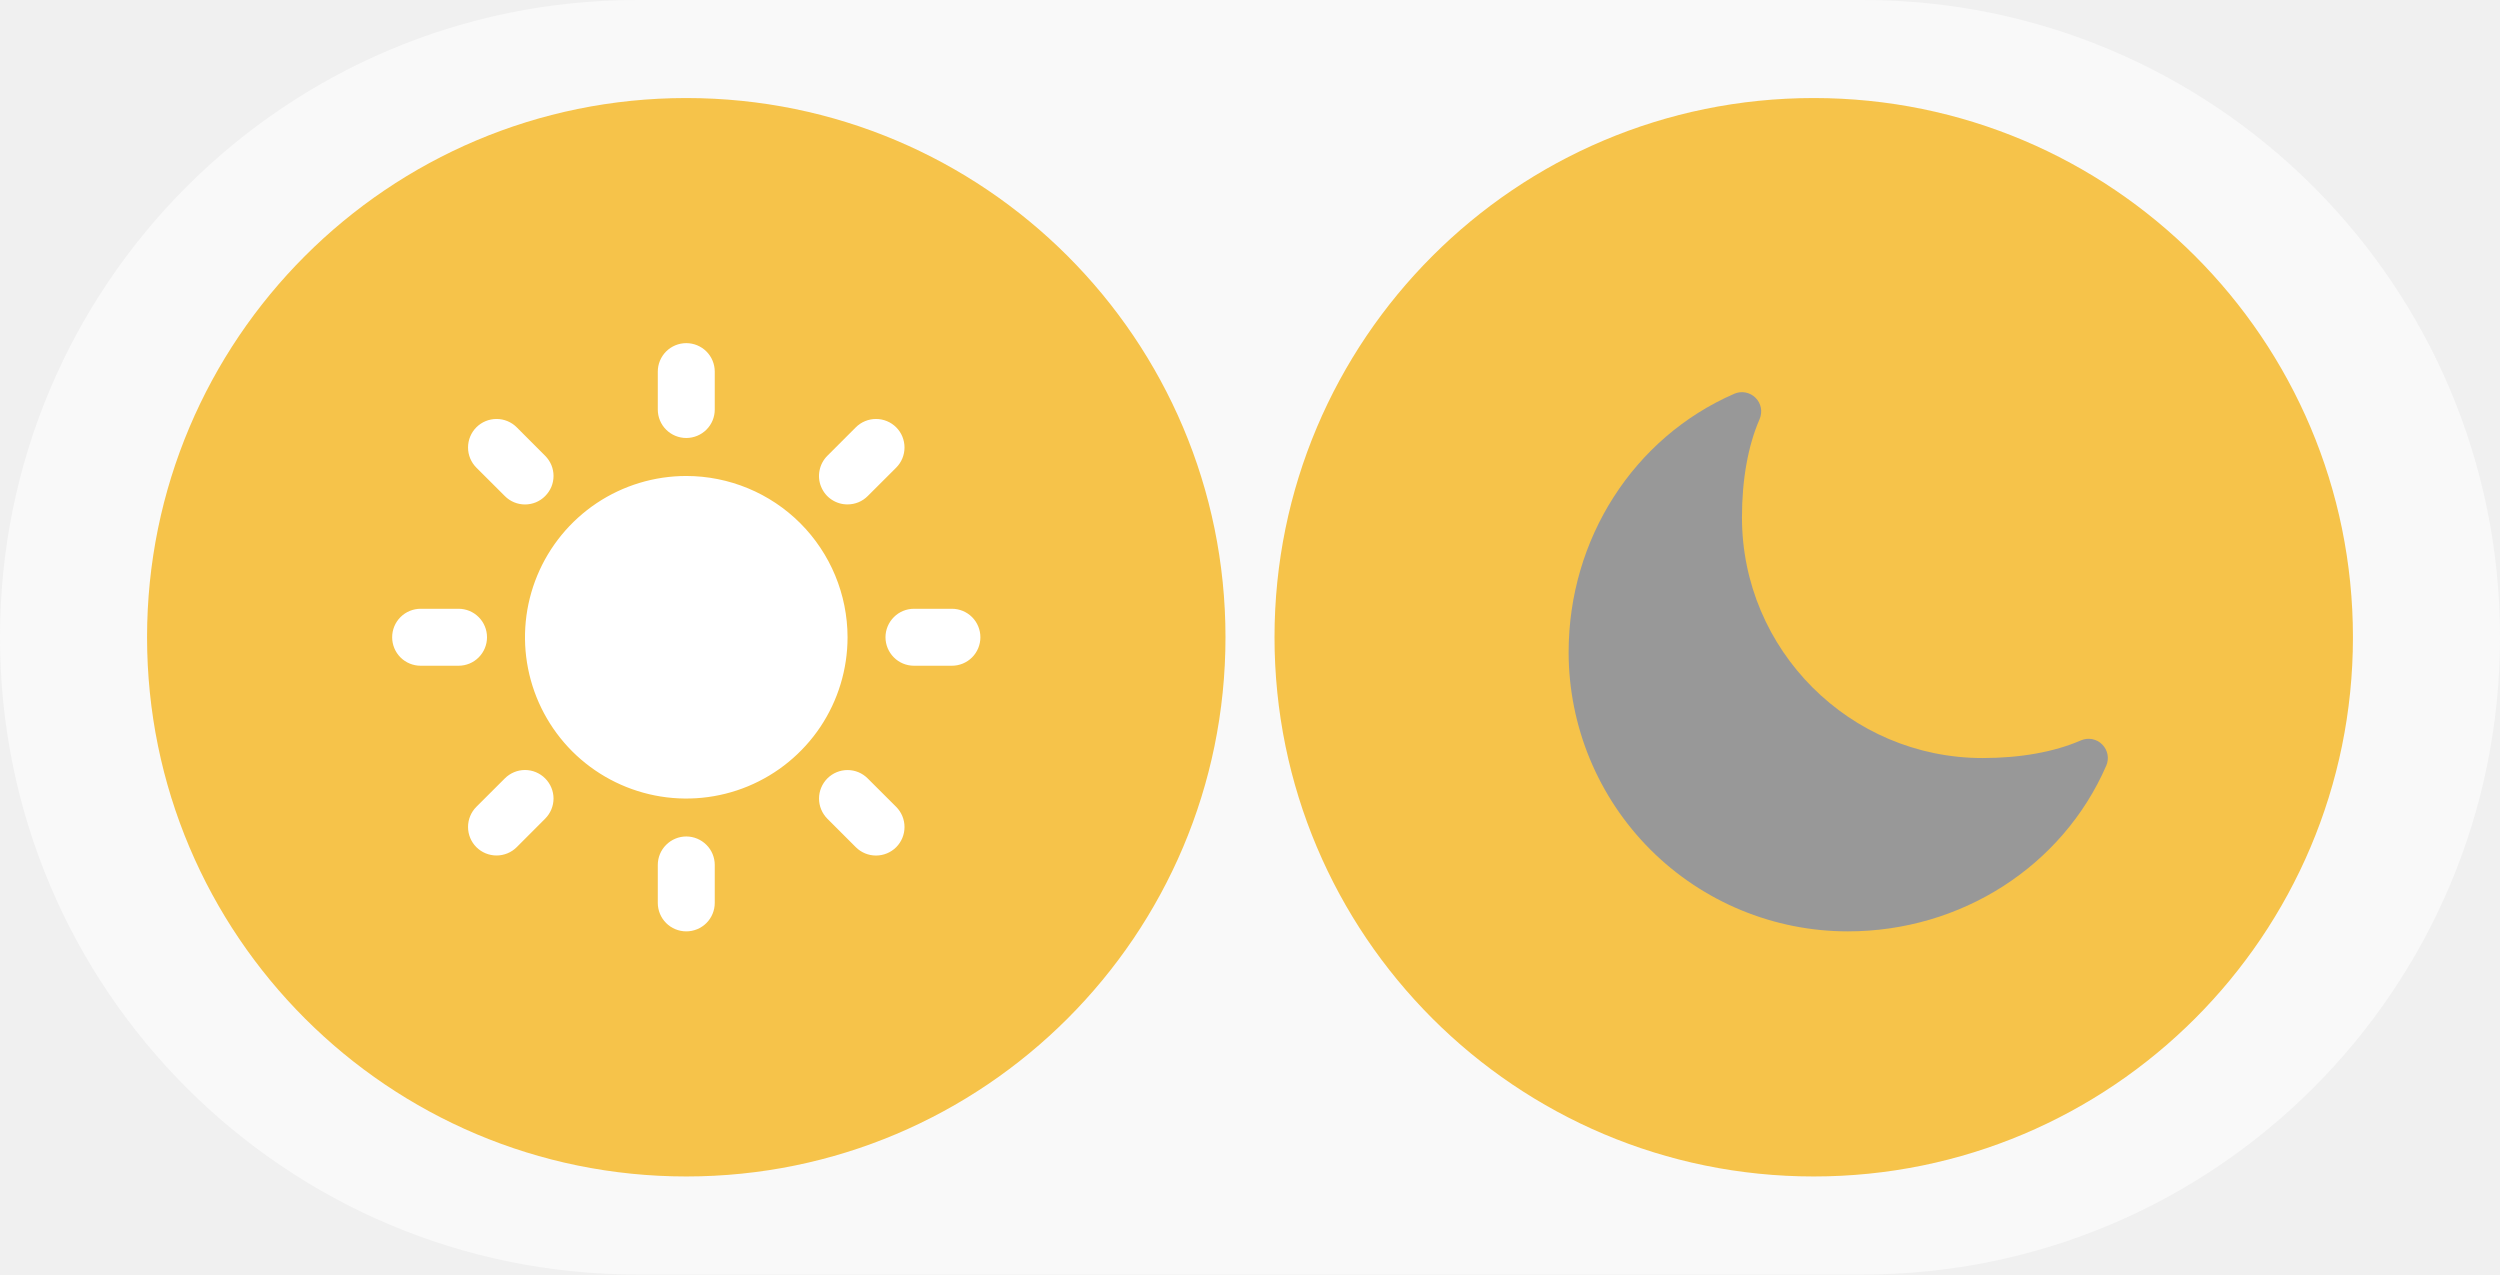
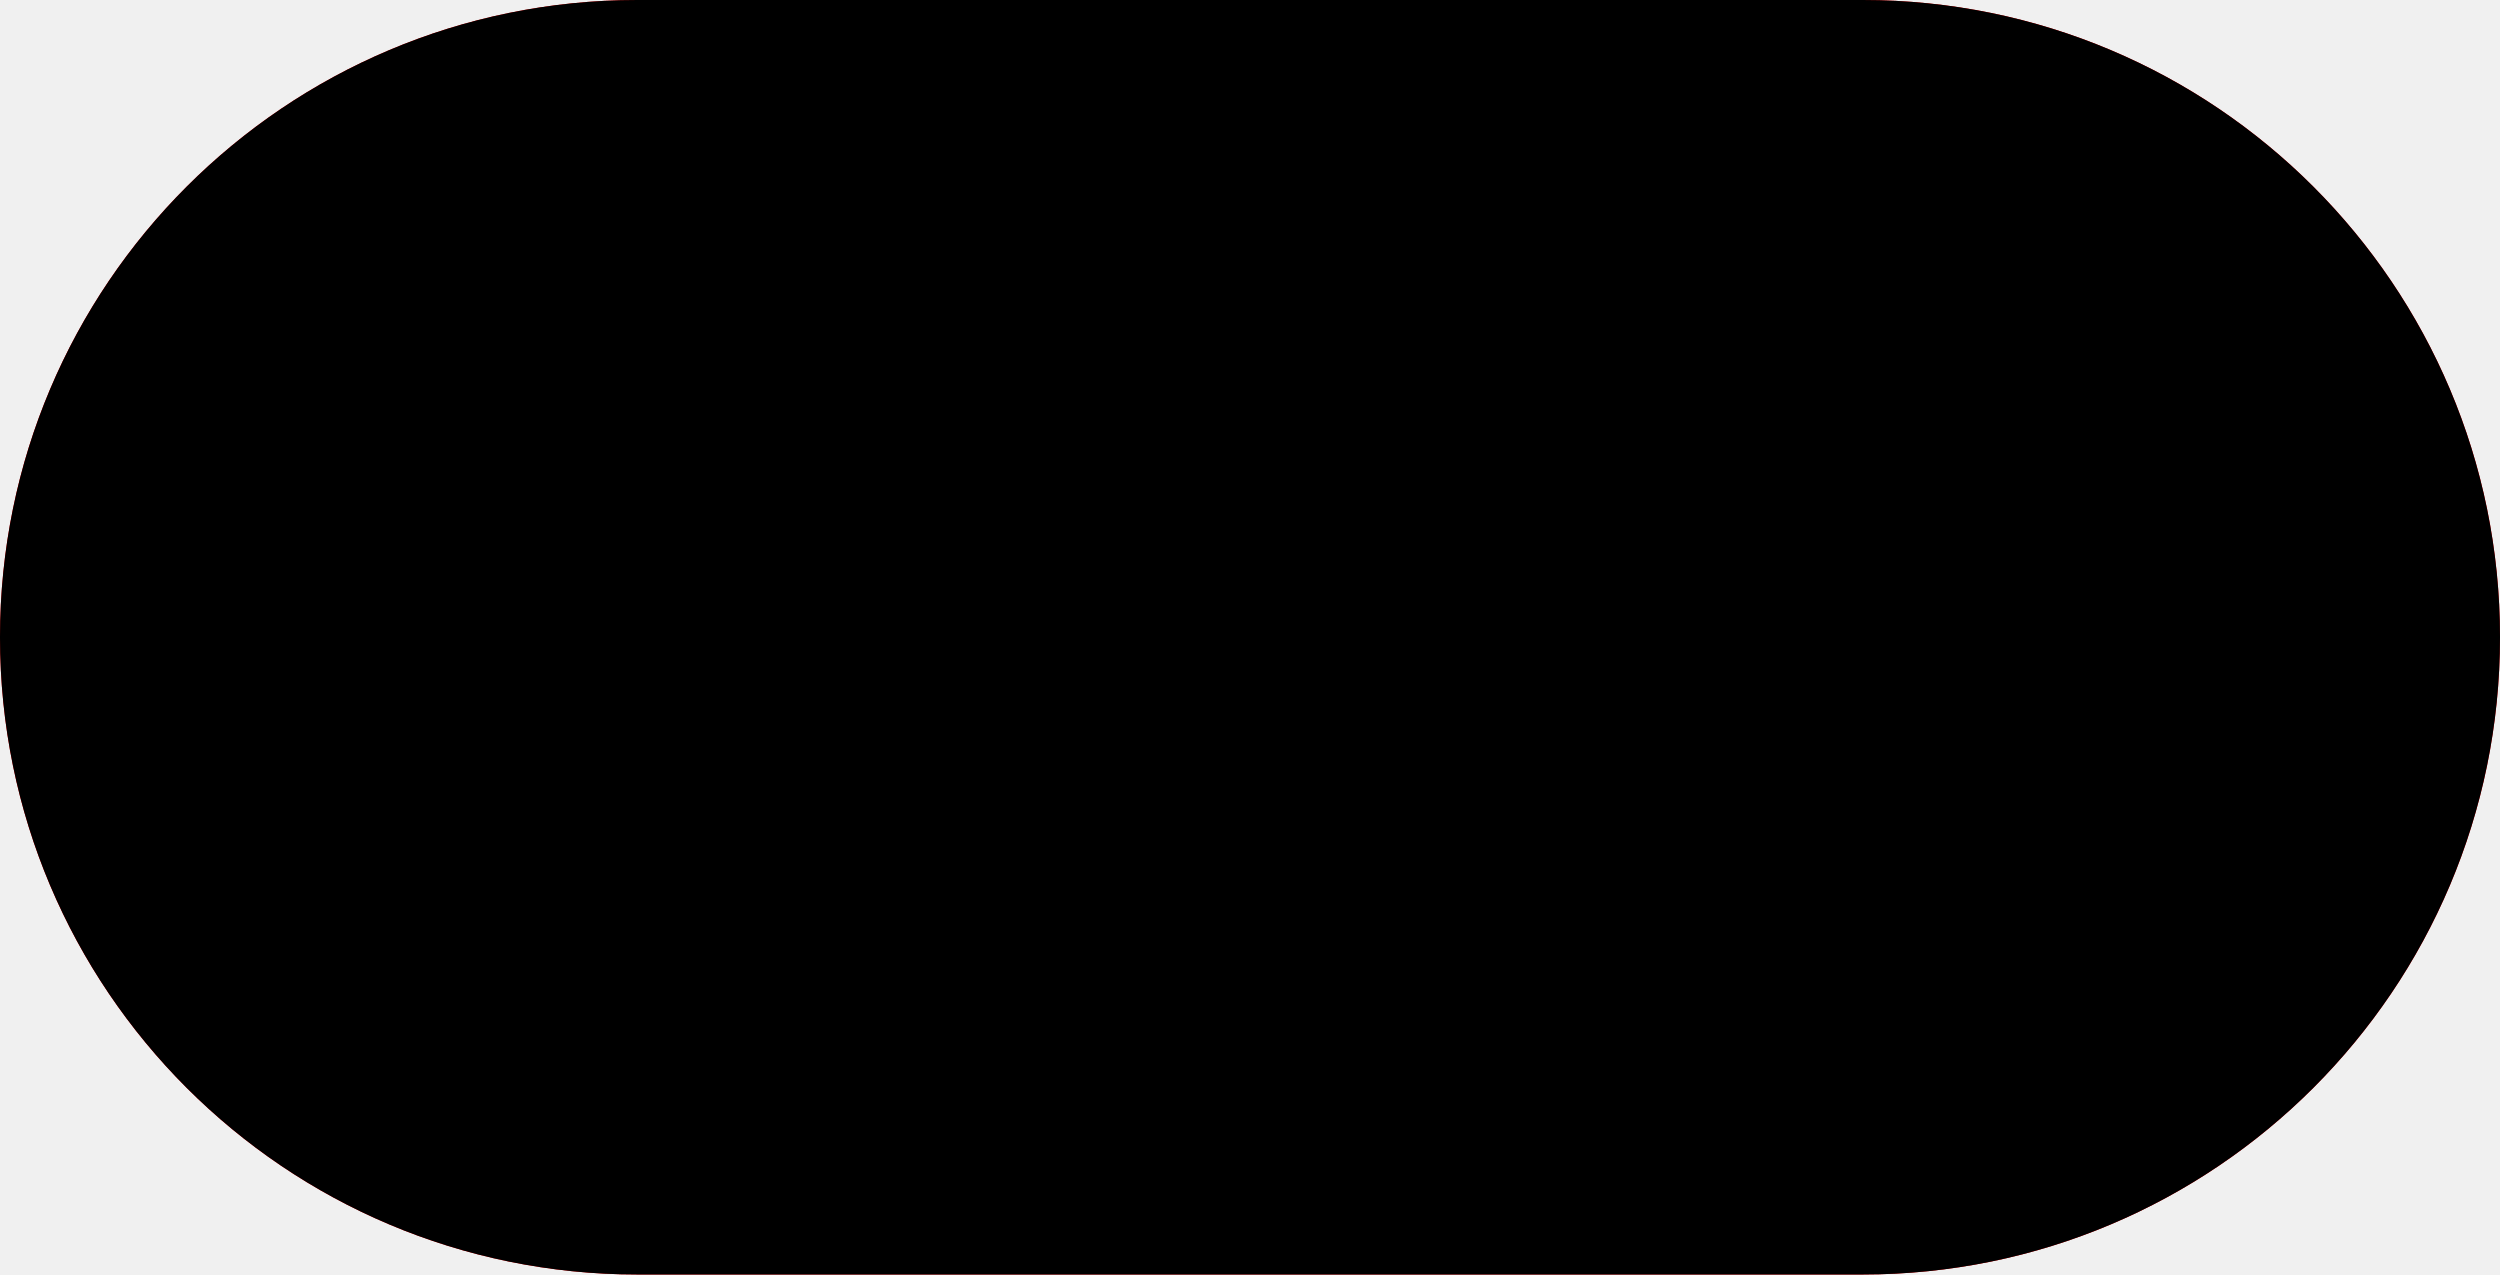
- <svg xmlns="http://www.w3.org/2000/svg" width="51" height="26" viewBox="0 0 51 26" fill="none">
+ <svg xmlns="http://www.w3.org/2000/svg" width="51" height="26" viewBox="0 0 51 26">
  <style>
-     
+     rect#container {
+         fill: #F9F9F9;
+     }
+     circle#light {
+         fill: #F6C34A; opacity: 100%;
+     }
+     circle#dark {
+         fill: #4C6FB6; opacity: 0%;
+     }
+     path#sun{
+         fill: #FFFFFF;
+     }
+     path#dark{
+         fill: #989898;
+     }
+ 
+     @media (prefers-color-scheme: dark){
+         rect#container{
+             fill: #292929;
+         }
+         circle#light{
+             opacity: 0%;
+         }
+         circle#dark {
+             fill: #4C6FB6; opacity: 100%;
+         }
+         path#sun{
+             fill: #989898;
+         }
+         path#dark{
+             fill: "white";
+         }
+     }
</style>
-   <rect width="51" height="26" rx="13" fill="#F9F9F9" />
-   <circle id="light" cx="14" cy="13" r="11" fill="#F6C34A" />
-   <circle id="dark" cx="37" cy="13" r="11" fill="#F6C34A" />
-   <path id="sun" d="M13.419 8.355V7.581C13.419 7.427 13.48 7.279 13.589 7.17C13.698 7.061 13.846 7 14 7C14.154 7 14.302 7.061 14.411 7.17C14.52 7.279 14.581 7.427 14.581 7.581V8.355C14.581 8.509 14.52 8.657 14.411 8.765C14.302 8.874 14.154 8.935 14 8.935C13.846 8.935 13.698 8.874 13.589 8.765C13.48 8.657 13.419 8.509 13.419 8.355ZM17.29 13C17.29 13.651 17.097 14.287 16.736 14.828C16.374 15.369 15.86 15.791 15.259 16.04C14.658 16.289 13.996 16.354 13.358 16.227C12.72 16.1 12.134 15.787 11.673 15.327C11.213 14.866 10.9 14.28 10.773 13.642C10.646 13.004 10.711 12.342 10.96 11.741C11.209 11.14 11.631 10.626 12.172 10.264C12.713 9.903 13.349 9.71 14 9.71C14.872 9.711 15.709 10.057 16.326 10.674C16.942 11.291 17.289 12.128 17.29 13ZM16.129 13C16.966 13.581 14.815 15.85 14.581 15.5C14.347 15.15 13.389 15.29 13 15.129C12.611 14.968 9.355 11.753 13.585 10.912C13.172 10.994 12.792 11.197 12.495 11.495C12.197 11.792 11.994 12.172 11.912 12.585C11.83 12.998 11.872 13.426 12.033 13.815C12.194 14.204 12.467 14.536 12.817 14.77C13.167 15.004 13.579 15.129 14 15.129C14.565 15.128 15.106 14.904 15.505 14.505C15.904 14.106 16.128 13.565 16.129 13ZM10.299 10.12C10.353 10.175 10.417 10.217 10.488 10.247C10.558 10.276 10.634 10.291 10.71 10.291C10.787 10.291 10.862 10.276 10.933 10.247C11.003 10.217 11.067 10.175 11.121 10.12C11.175 10.066 11.218 10.002 11.248 9.932C11.277 9.861 11.292 9.786 11.292 9.709C11.292 9.633 11.277 9.557 11.248 9.487C11.218 9.416 11.175 9.352 11.121 9.298L10.541 8.717C10.432 8.608 10.284 8.547 10.13 8.547C9.975 8.547 9.827 8.608 9.718 8.717C9.609 8.826 9.548 8.974 9.548 9.129C9.548 9.283 9.609 9.431 9.718 9.54L10.299 10.12ZM10.299 15.879L9.718 16.459C9.664 16.513 9.621 16.577 9.592 16.648C9.563 16.718 9.548 16.794 9.548 16.87C9.548 16.947 9.563 17.023 9.592 17.093C9.621 17.164 9.664 17.228 9.718 17.282C9.827 17.391 9.975 17.452 10.13 17.452C10.206 17.452 10.281 17.437 10.352 17.408C10.423 17.379 10.487 17.336 10.541 17.282L11.121 16.701C11.23 16.592 11.292 16.444 11.292 16.29C11.292 16.136 11.23 15.988 11.121 15.879C11.012 15.77 10.864 15.708 10.71 15.708C10.556 15.708 10.408 15.77 10.299 15.879ZM17.29 10.29C17.367 10.29 17.442 10.275 17.513 10.246C17.583 10.217 17.647 10.174 17.701 10.12L18.282 9.54C18.336 9.486 18.379 9.422 18.408 9.351C18.437 9.281 18.452 9.205 18.452 9.129C18.452 9.052 18.437 8.977 18.408 8.906C18.379 8.835 18.336 8.771 18.282 8.717C18.228 8.663 18.164 8.62 18.093 8.591C18.023 8.562 17.947 8.547 17.87 8.547C17.794 8.547 17.718 8.562 17.648 8.591C17.577 8.62 17.513 8.663 17.459 8.717L16.878 9.298C16.797 9.379 16.741 9.483 16.719 9.596C16.696 9.709 16.707 9.826 16.752 9.932C16.796 10.039 16.87 10.13 16.966 10.193C17.062 10.257 17.175 10.291 17.29 10.29ZM17.701 15.88C17.592 15.77 17.444 15.709 17.29 15.709C17.136 15.709 16.988 15.77 16.878 15.88C16.77 15.989 16.708 16.137 16.708 16.291C16.708 16.445 16.77 16.593 16.878 16.702L17.459 17.283C17.568 17.392 17.716 17.453 17.87 17.453C18.025 17.453 18.173 17.392 18.282 17.283C18.391 17.174 18.452 17.026 18.452 16.872C18.452 16.717 18.391 16.569 18.282 16.46L17.701 15.88ZM9.935 13C9.935 12.846 9.874 12.698 9.765 12.589C9.657 12.48 9.509 12.419 9.355 12.419H8.581C8.427 12.419 8.279 12.48 8.17 12.589C8.061 12.698 8 12.846 8 13C8 13.154 8.061 13.302 8.17 13.411C8.279 13.52 8.427 13.581 8.581 13.581H9.355C9.509 13.581 9.657 13.52 9.765 13.411C9.874 13.302 9.935 13.154 9.935 13ZM14 17.064C13.846 17.064 13.698 17.126 13.589 17.235C13.48 17.343 13.419 17.491 13.419 17.645V18.419C13.419 18.573 13.48 18.721 13.589 18.83C13.698 18.939 13.846 19 14 19C14.154 19 14.302 18.939 14.411 18.83C14.52 18.721 14.581 18.573 14.581 18.419V17.645C14.581 17.491 14.52 17.343 14.411 17.235C14.302 17.126 14.154 17.064 14 17.064ZM19.419 12.419H18.645C18.491 12.419 18.343 12.48 18.235 12.589C18.126 12.698 18.064 12.846 18.064 13C18.064 13.154 18.126 13.302 18.235 13.411C18.343 13.52 18.491 13.581 18.645 13.581H19.419C19.573 13.581 19.721 13.52 19.83 13.411C19.939 13.302 20 13.154 20 13C20 12.846 19.939 12.698 19.83 12.589C19.721 12.48 19.573 12.419 19.419 12.419Z" fill="white" />
-   <path id="moon" d="M37.696 19C36.186 19 34.737 18.4 33.668 17.332C32.6 16.263 32 14.814 32 13.304C32 10.996 33.326 8.926 35.379 8.033C35.451 8.001 35.531 7.992 35.609 8.007C35.686 8.022 35.758 8.059 35.813 8.115C35.869 8.171 35.907 8.242 35.922 8.32C35.936 8.397 35.927 8.477 35.896 8.55C35.66 9.091 35.536 9.784 35.536 10.554C35.536 13.261 37.739 15.464 40.446 15.464C41.216 15.464 41.909 15.34 42.45 15.104C42.523 15.073 42.603 15.064 42.68 15.078C42.758 15.093 42.829 15.131 42.885 15.187C42.941 15.242 42.978 15.314 42.993 15.391C43.008 15.469 42.999 15.549 42.967 15.621C42.074 17.674 40.004 19 37.696 19Z" fill="#989898" />
+   <rect id="container" x="0" y="0" width="51" height="26" rx="13" />
+   <circle id="light" cx="14" cy="13" r="11" />
+   <circle id="dark" cx="37" cy="13" r="11" />
+   <path id="sun" d="M13.419 8.355V7.581C13.419 7.427 13.48 7.279 13.589 7.17C13.698 7.061 13.846 7 14 7C14.154 7 14.302 7.061 14.411 7.17C14.52 7.279 14.581 7.427 14.581 7.581V8.355C14.581 8.509 14.52 8.657 14.411 8.765C14.302 8.874 14.154 8.935 14 8.935C13.846 8.935 13.698 8.874 13.589 8.765C13.48 8.657 13.419 8.509 13.419 8.355ZM17.29 13C17.29 13.651 17.097 14.287 16.736 14.828C16.374 15.369 15.86 15.791 15.259 16.04C14.658 16.289 13.996 16.354 13.358 16.227C12.72 16.1 12.134 15.787 11.673 15.327C11.213 14.866 10.9 14.28 10.773 13.642C10.646 13.004 10.711 12.342 10.96 11.741C11.209 11.14 11.631 10.626 12.172 10.264C12.713 9.903 13.349 9.71 14 9.71C14.872 9.711 15.709 10.057 16.326 10.674C16.942 11.291 17.289 12.128 17.29 13ZM16.129 13C16.966 13.581 14.815 15.85 14.581 15.5C14.347 15.15 13.389 15.29 13 15.129C12.611 14.968 9.355 11.753 13.585 10.912C13.172 10.994 12.792 11.197 12.495 11.495C12.197 11.792 11.994 12.172 11.912 12.585C11.83 12.998 11.872 13.426 12.033 13.815C12.194 14.204 12.467 14.536 12.817 14.77C13.167 15.004 13.579 15.129 14 15.129C14.565 15.128 15.106 14.904 15.505 14.505C15.904 14.106 16.128 13.565 16.129 13ZM10.299 10.12C10.353 10.175 10.417 10.217 10.488 10.247C10.558 10.276 10.634 10.291 10.71 10.291C10.787 10.291 10.862 10.276 10.933 10.247C11.003 10.217 11.067 10.175 11.121 10.12C11.175 10.066 11.218 10.002 11.248 9.932C11.277 9.861 11.292 9.786 11.292 9.709C11.292 9.633 11.277 9.557 11.248 9.487C11.218 9.416 11.175 9.352 11.121 9.298L10.541 8.717C10.432 8.608 10.284 8.547 10.13 8.547C9.975 8.547 9.827 8.608 9.718 8.717C9.609 8.826 9.548 8.974 9.548 9.129C9.548 9.283 9.609 9.431 9.718 9.54L10.299 10.12ZM10.299 15.879L9.718 16.459C9.664 16.513 9.621 16.577 9.592 16.648C9.563 16.718 9.548 16.794 9.548 16.87C9.548 16.947 9.563 17.023 9.592 17.093C9.621 17.164 9.664 17.228 9.718 17.282C9.827 17.391 9.975 17.452 10.13 17.452C10.206 17.452 10.281 17.437 10.352 17.408C10.423 17.379 10.487 17.336 10.541 17.282L11.121 16.701C11.23 16.592 11.292 16.444 11.292 16.29C11.292 16.136 11.23 15.988 11.121 15.879C11.012 15.77 10.864 15.708 10.71 15.708C10.556 15.708 10.408 15.77 10.299 15.879ZM17.29 10.29C17.367 10.29 17.442 10.275 17.513 10.246C17.583 10.217 17.647 10.174 17.701 10.12L18.282 9.54C18.336 9.486 18.379 9.422 18.408 9.351C18.437 9.281 18.452 9.205 18.452 9.129C18.452 9.052 18.437 8.977 18.408 8.906C18.379 8.835 18.336 8.771 18.282 8.717C18.228 8.663 18.164 8.62 18.093 8.591C18.023 8.562 17.947 8.547 17.87 8.547C17.794 8.547 17.718 8.562 17.648 8.591C17.577 8.62 17.513 8.663 17.459 8.717L16.878 9.298C16.797 9.379 16.741 9.483 16.719 9.596C16.696 9.709 16.707 9.826 16.752 9.932C16.796 10.039 16.87 10.13 16.966 10.193C17.062 10.257 17.175 10.291 17.29 10.29ZM17.701 15.88C17.592 15.77 17.444 15.709 17.29 15.709C17.136 15.709 16.988 15.77 16.878 15.88C16.77 15.989 16.708 16.137 16.708 16.291C16.708 16.445 16.77 16.593 16.878 16.702L17.459 17.283C17.568 17.392 17.716 17.453 17.87 17.453C18.025 17.453 18.173 17.392 18.282 17.283C18.391 17.174 18.452 17.026 18.452 16.872C18.452 16.717 18.391 16.569 18.282 16.46L17.701 15.88ZM9.935 13C9.935 12.846 9.874 12.698 9.765 12.589C9.657 12.48 9.509 12.419 9.355 12.419H8.581C8.427 12.419 8.279 12.48 8.17 12.589C8.061 12.698 8 12.846 8 13C8 13.154 8.061 13.302 8.17 13.411C8.279 13.52 8.427 13.581 8.581 13.581H9.355C9.509 13.581 9.657 13.52 9.765 13.411C9.874 13.302 9.935 13.154 9.935 13ZM14 17.064C13.846 17.064 13.698 17.126 13.589 17.235C13.48 17.343 13.419 17.491 13.419 17.645V18.419C13.419 18.573 13.48 18.721 13.589 18.83C13.698 18.939 13.846 19 14 19C14.154 19 14.302 18.939 14.411 18.83C14.52 18.721 14.581 18.573 14.581 18.419V17.645C14.581 17.491 14.52 17.343 14.411 17.235C14.302 17.126 14.154 17.064 14 17.064ZM19.419 12.419H18.645C18.491 12.419 18.343 12.48 18.235 12.589C18.126 12.698 18.064 12.846 18.064 13C18.064 13.154 18.126 13.302 18.235 13.411C18.343 13.52 18.491 13.581 18.645 13.581H19.419C19.573 13.581 19.721 13.52 19.83 13.411C19.939 13.302 20 13.154 20 13C20 12.846 19.939 12.698 19.83 12.589C19.721 12.48 19.573 12.419 19.419 12.419Z" />
+   <path id="moon" d="M37.696 19C36.186 19 34.737 18.4 33.668 17.332C32.6 16.263 32 14.814 32 13.304C32 10.996 33.326 8.926 35.379 8.033C35.451 8.001 35.531 7.992 35.609 8.007C35.686 8.022 35.758 8.059 35.813 8.115C35.869 8.171 35.907 8.242 35.922 8.32C35.936 8.397 35.927 8.477 35.896 8.55C35.66 9.091 35.536 9.784 35.536 10.554C35.536 13.261 37.739 15.464 40.446 15.464C41.216 15.464 41.909 15.34 42.45 15.104C42.523 15.073 42.603 15.064 42.68 15.078C42.758 15.093 42.829 15.131 42.885 15.187C42.941 15.242 42.978 15.314 42.993 15.391C43.008 15.469 42.999 15.549 42.967 15.621C42.074 17.674 40.004 19 37.696 19Z" />
+   <rect id="darkContainer" x="0" y="0" width="51" height="26" rx="13" fill-opacity="100%" fill="#FF0000">
+     <animate id="dark-to-light-animation" dur="1.001s" attributeName="width" values="51; 0" fill="freeze" begin="click" />
+     <animate dur="1.001s" attributeName="width" values="0; 51" begin="light-to-dark-animation.end" fill="freeze" />
+     <animate dur="1.001s" attributeName="height" values="26; 0" fill="freeze" begin="dark-to-light-animation.begin" />
+     <animate dur="1.001s" attributeName="height" values="0; 26" begin="light-to-dark-animation.end" fill="freeze" />
+     <animate dur="1.001s" attributeName="fill-opacity" values="100%; 0" fill="freeze" begin="dark-to-light-animation.begin" />
+     <animate dur="1.001s" attributeName="fill-opacity" values="0; 100%" begin="light-to-dark-animation.end" fill="freeze" />
+   </rect>
+   <rect id="lightContainer" x="0" y="0" width="51" height="26" rx="13" fill-opacity="100%" fill="FFFFFF">
+     <animate id="light-to-dark-animation" dur="1.001s" attributeName="width" values="51; 0" fill="freeze" begin="click" />
+     <animate dur="1.001s" attributeName="width" values="0; 51" begin="dark-to-light-animation.end" fill="freeze" />
+     <animate dur="1.001s" attributeName="height" values="26; 0" fill="freeze" begin="light-to-dark-animation.begin" />
+     <animate dur="1.001s" attributeName="height" values="0; 26" begin="dark-to-light-animation.end" fill="freeze" />
+     <animate dur="1.001s" attributeName="fill-opacity" values="100%; 0" fill="freeze" begin="light-to-dark-animation.begin" />
+     <animate dur="1.001s" attributeName="fill-opacity" values="0; 100%" begin="dark-to-light-animation.end" fill="freeze" />
+   </rect>
</svg>
